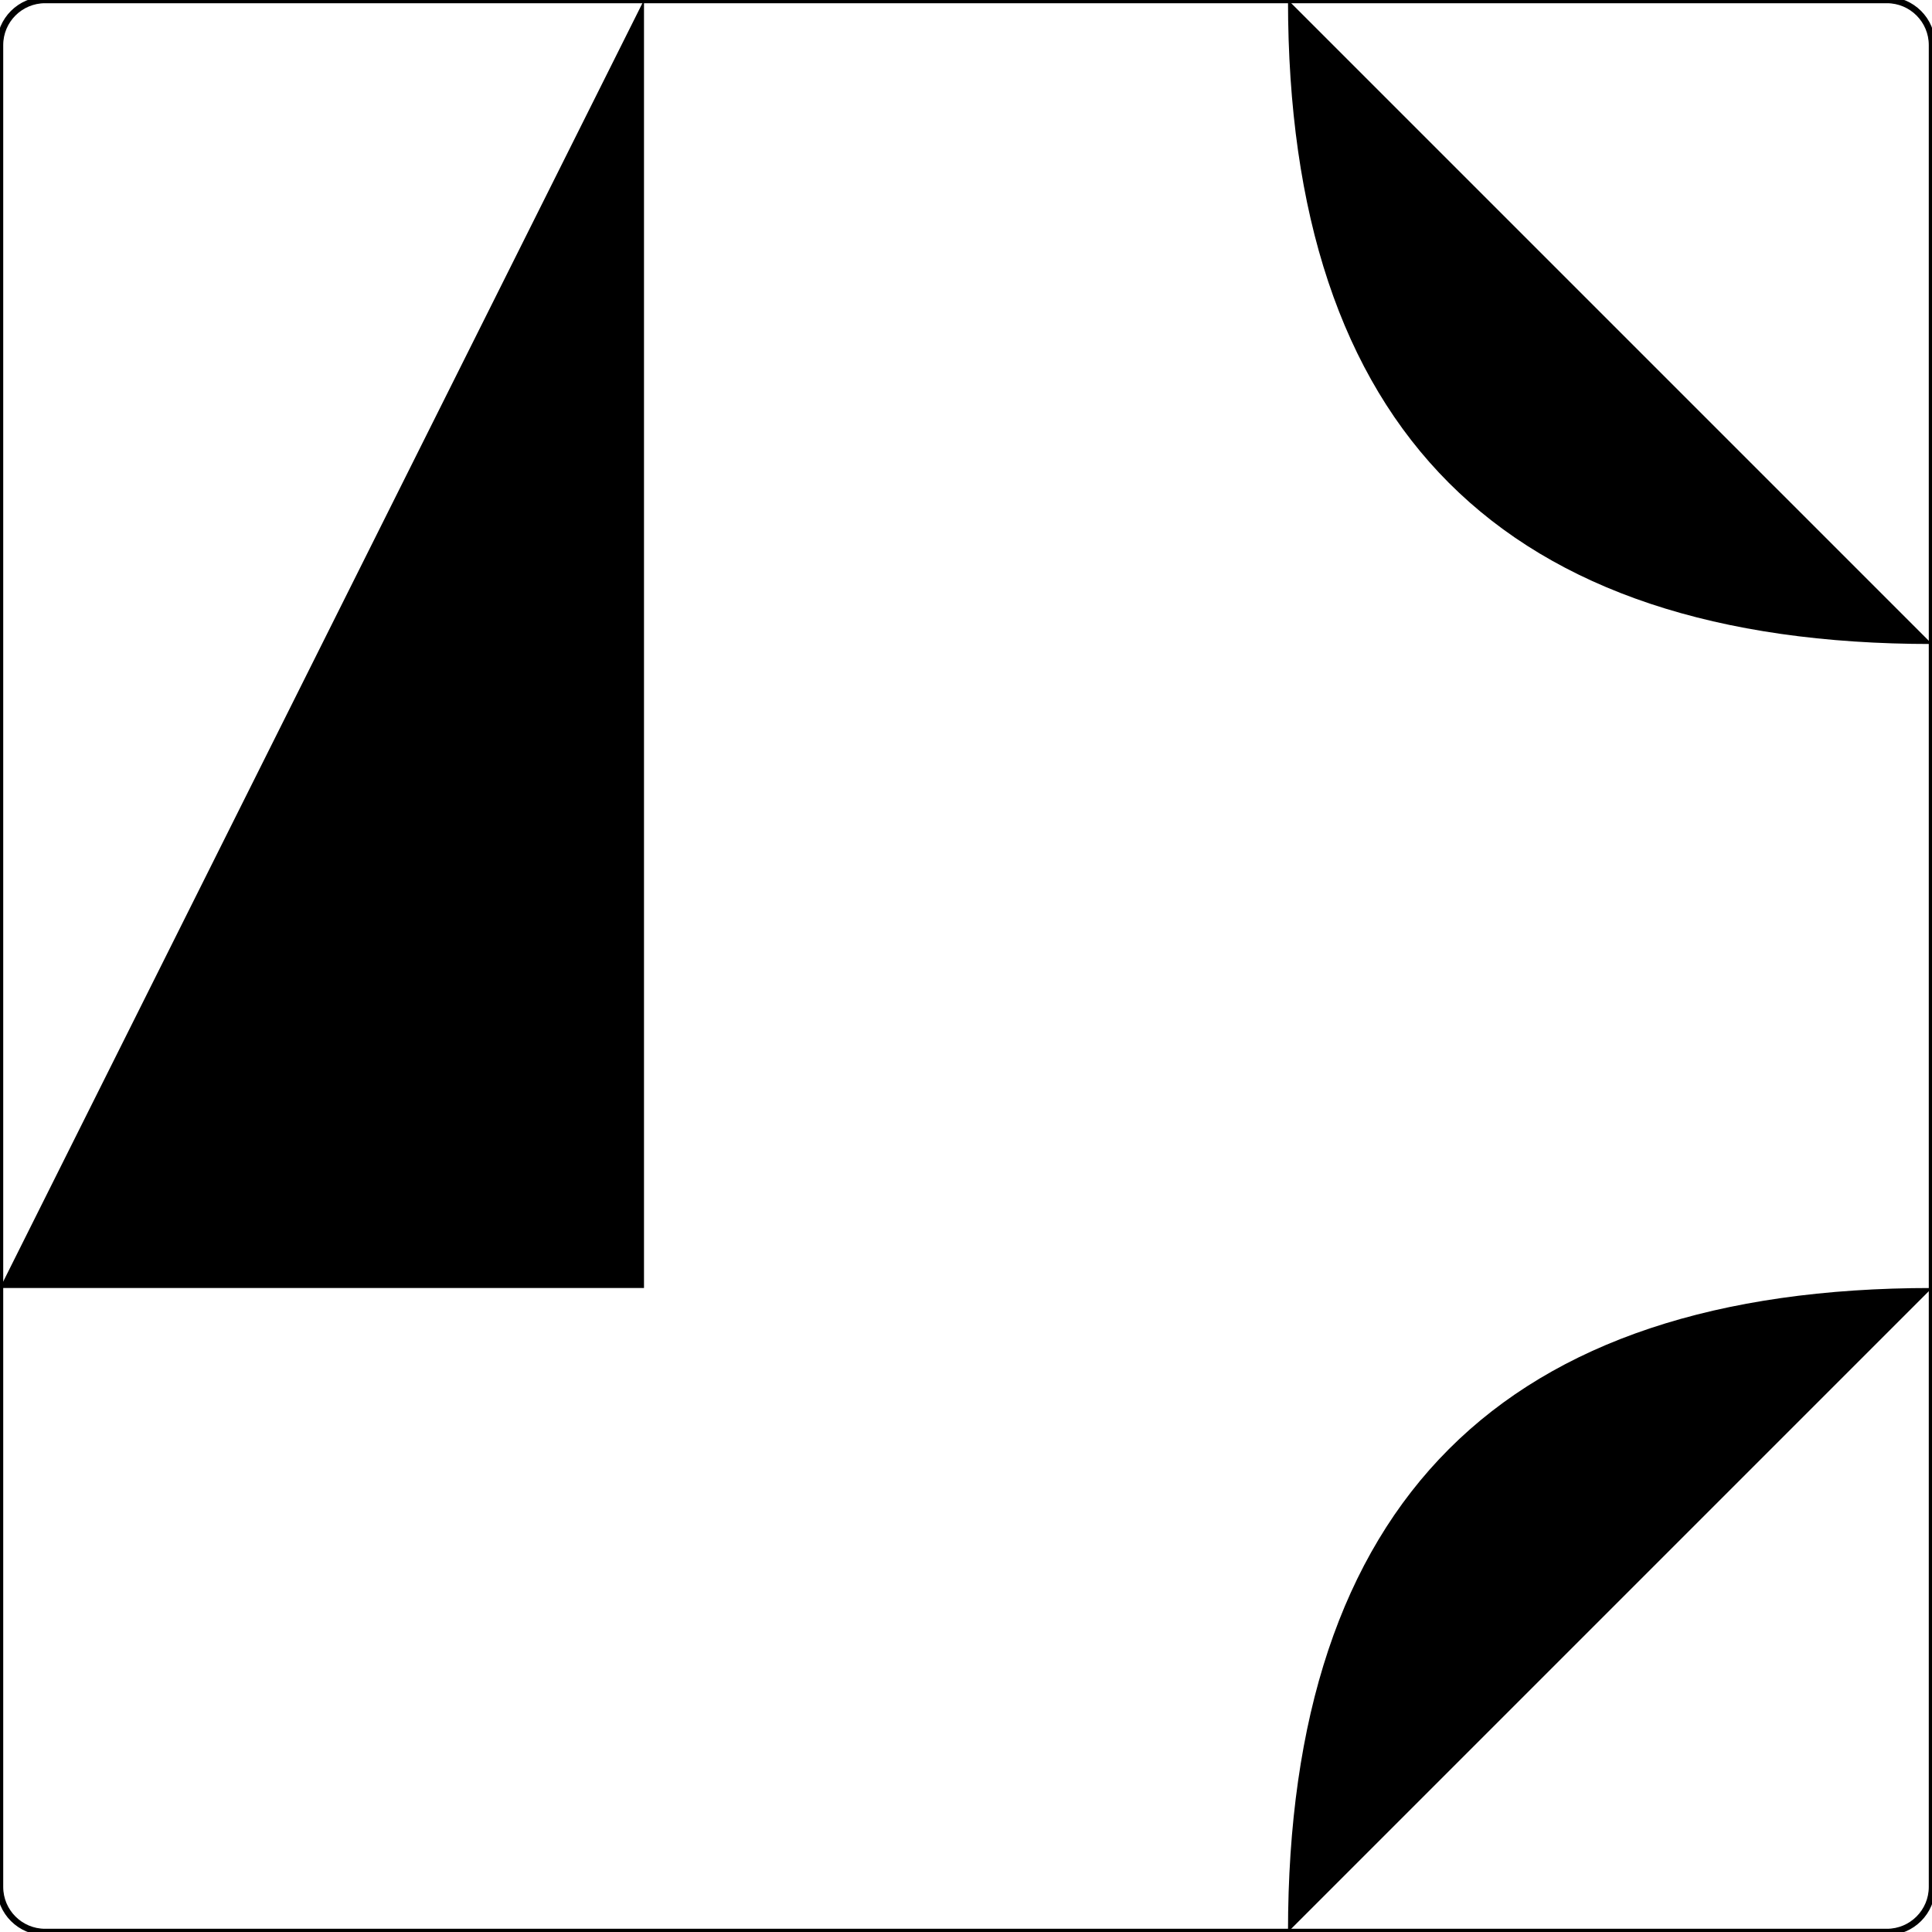
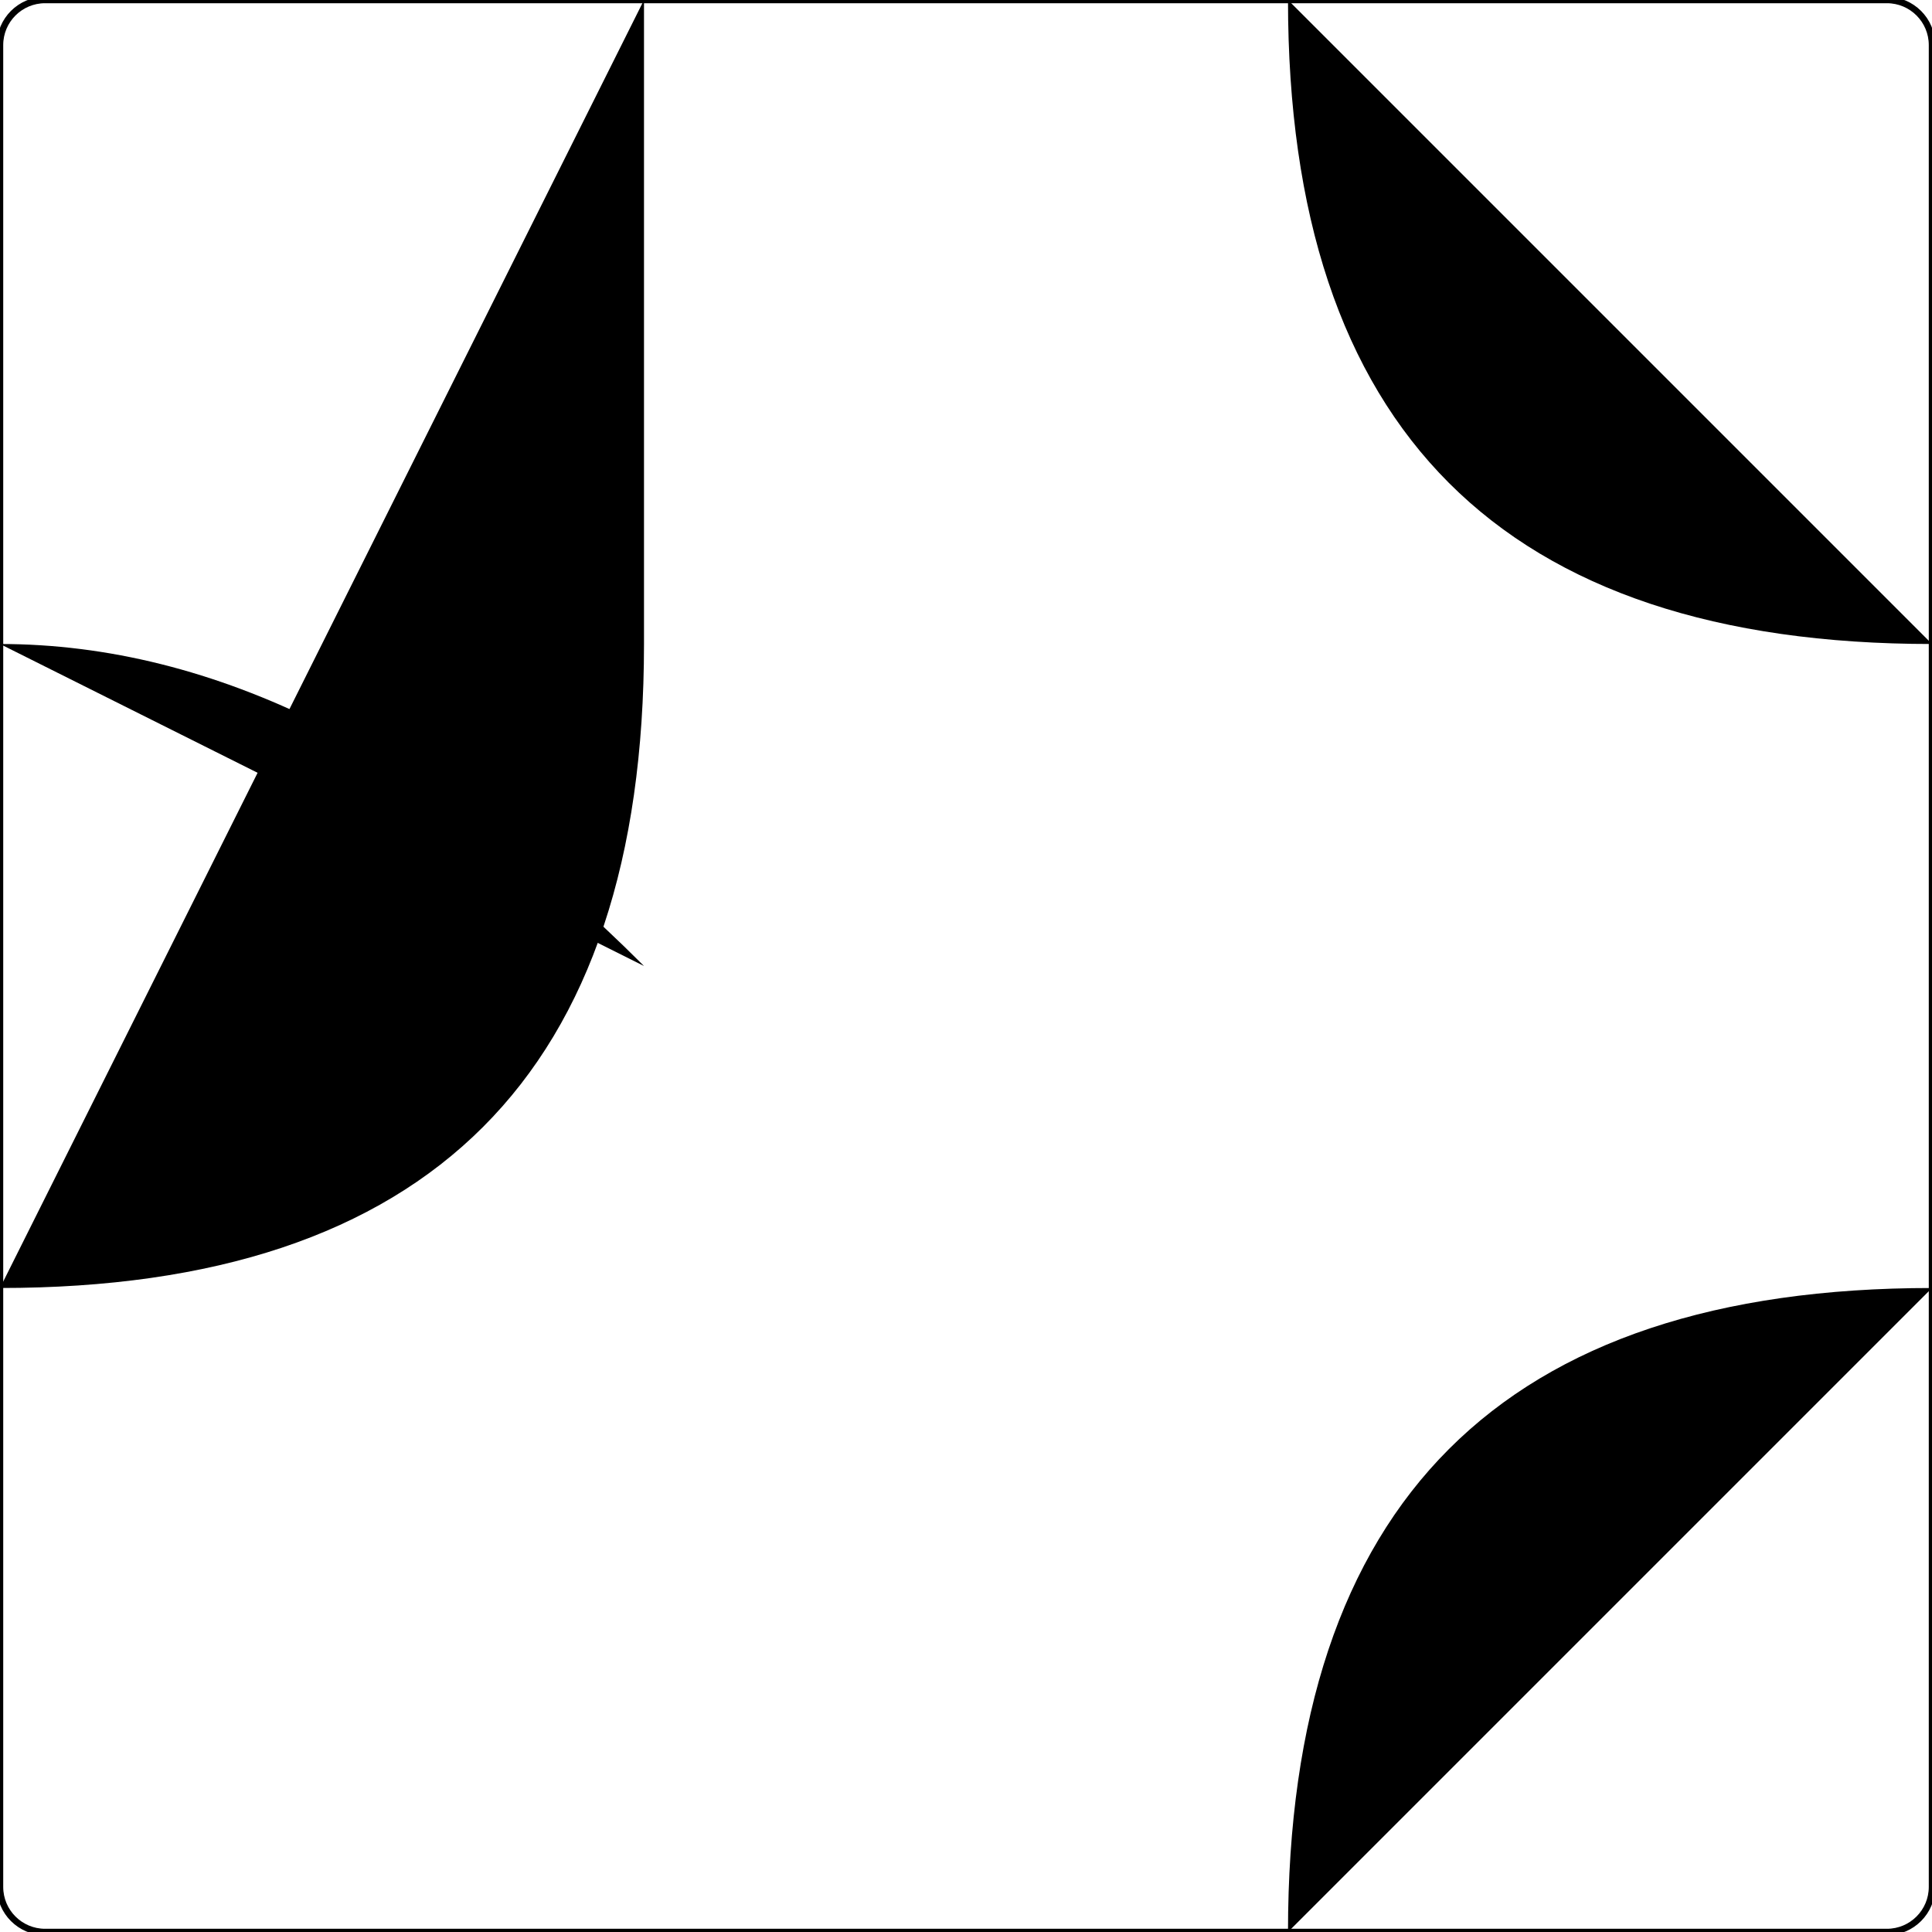
<svg xmlns="http://www.w3.org/2000/svg" viewBox="0 0 3 3">
  <g>
    <rect x="0" y="0" width="3" height="3" fill="none" stroke="black" stroke-width="0.01" rx="0.07" />
-     <path d="M 1,0 Q 1,1 1,2 L 0,2" class="way_f" />
-     <path d="M 0,1 L 1,1" class="way_r" />
+     <path d="M 1,0 L 1,1 Q 1,2 0,2" class="way_f" />
+     <path d="M 0,1 Q 0.5,1 1,1.5" class="way_r" />
    <path d="M 2,0 Q 2,1 3,1" class="way_w" />
    <path d="M 3,2 Q 2,2 2,3" class="way_s" />
  </g>
</svg>
